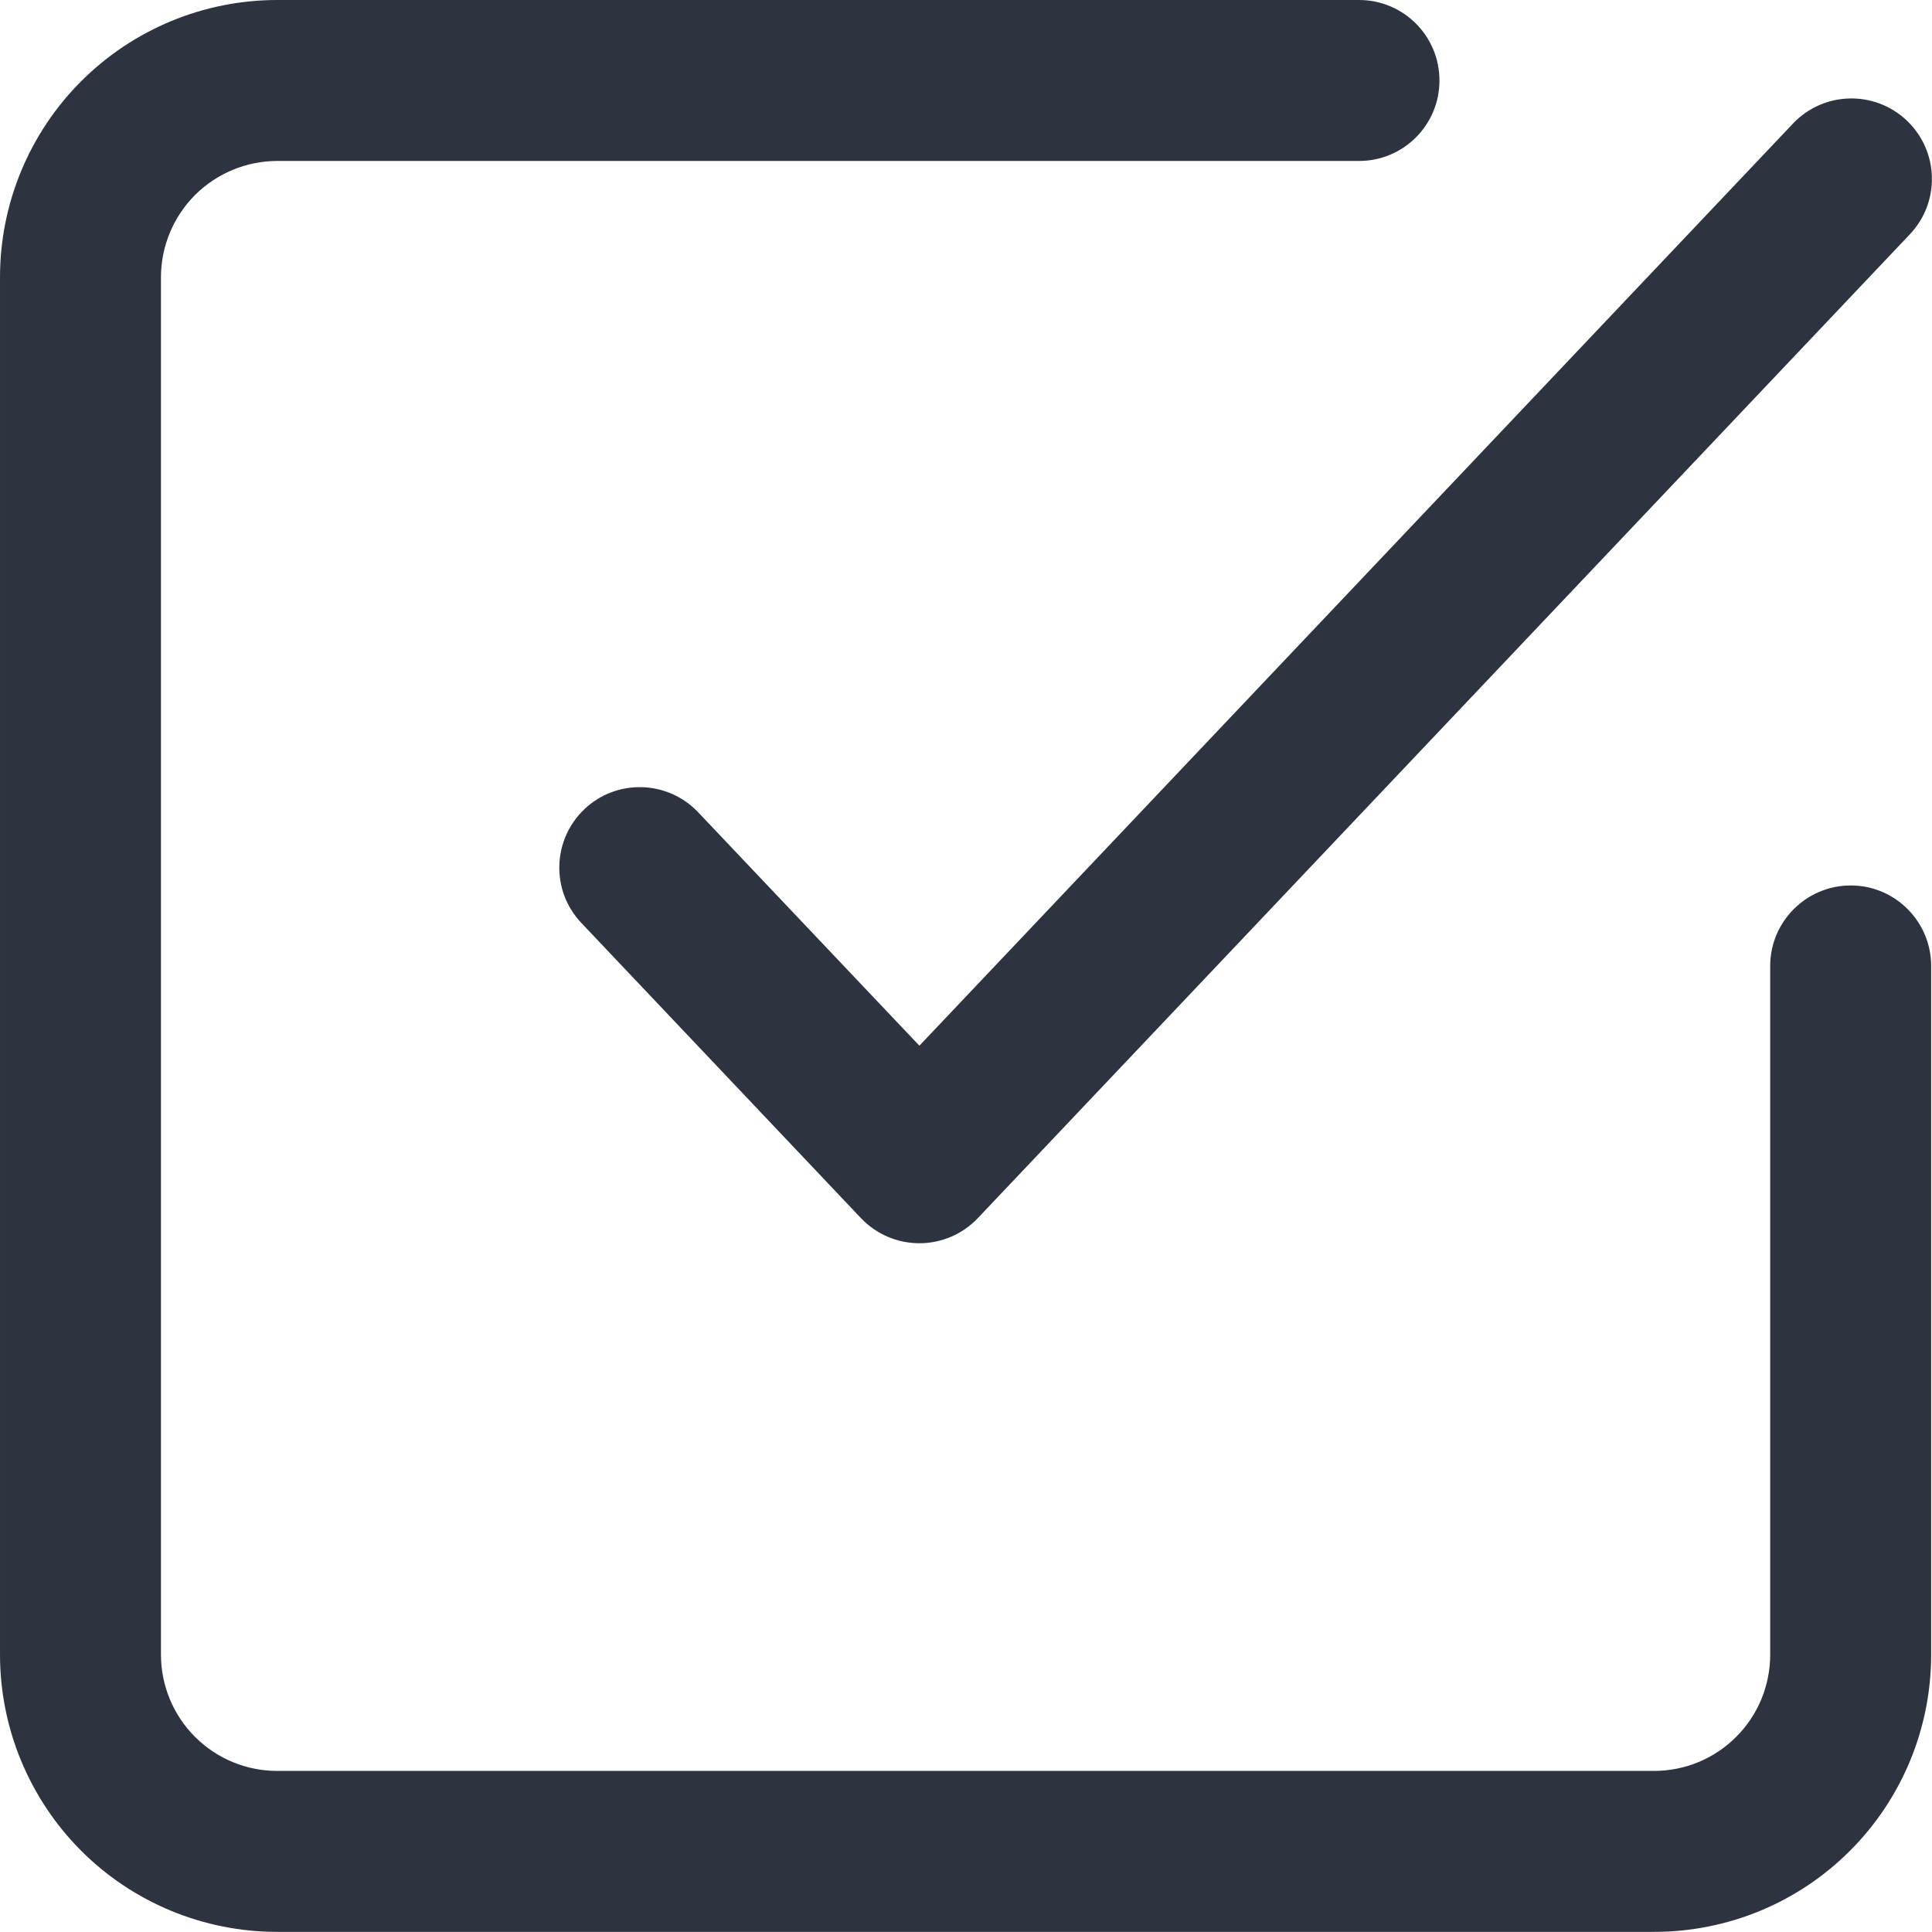
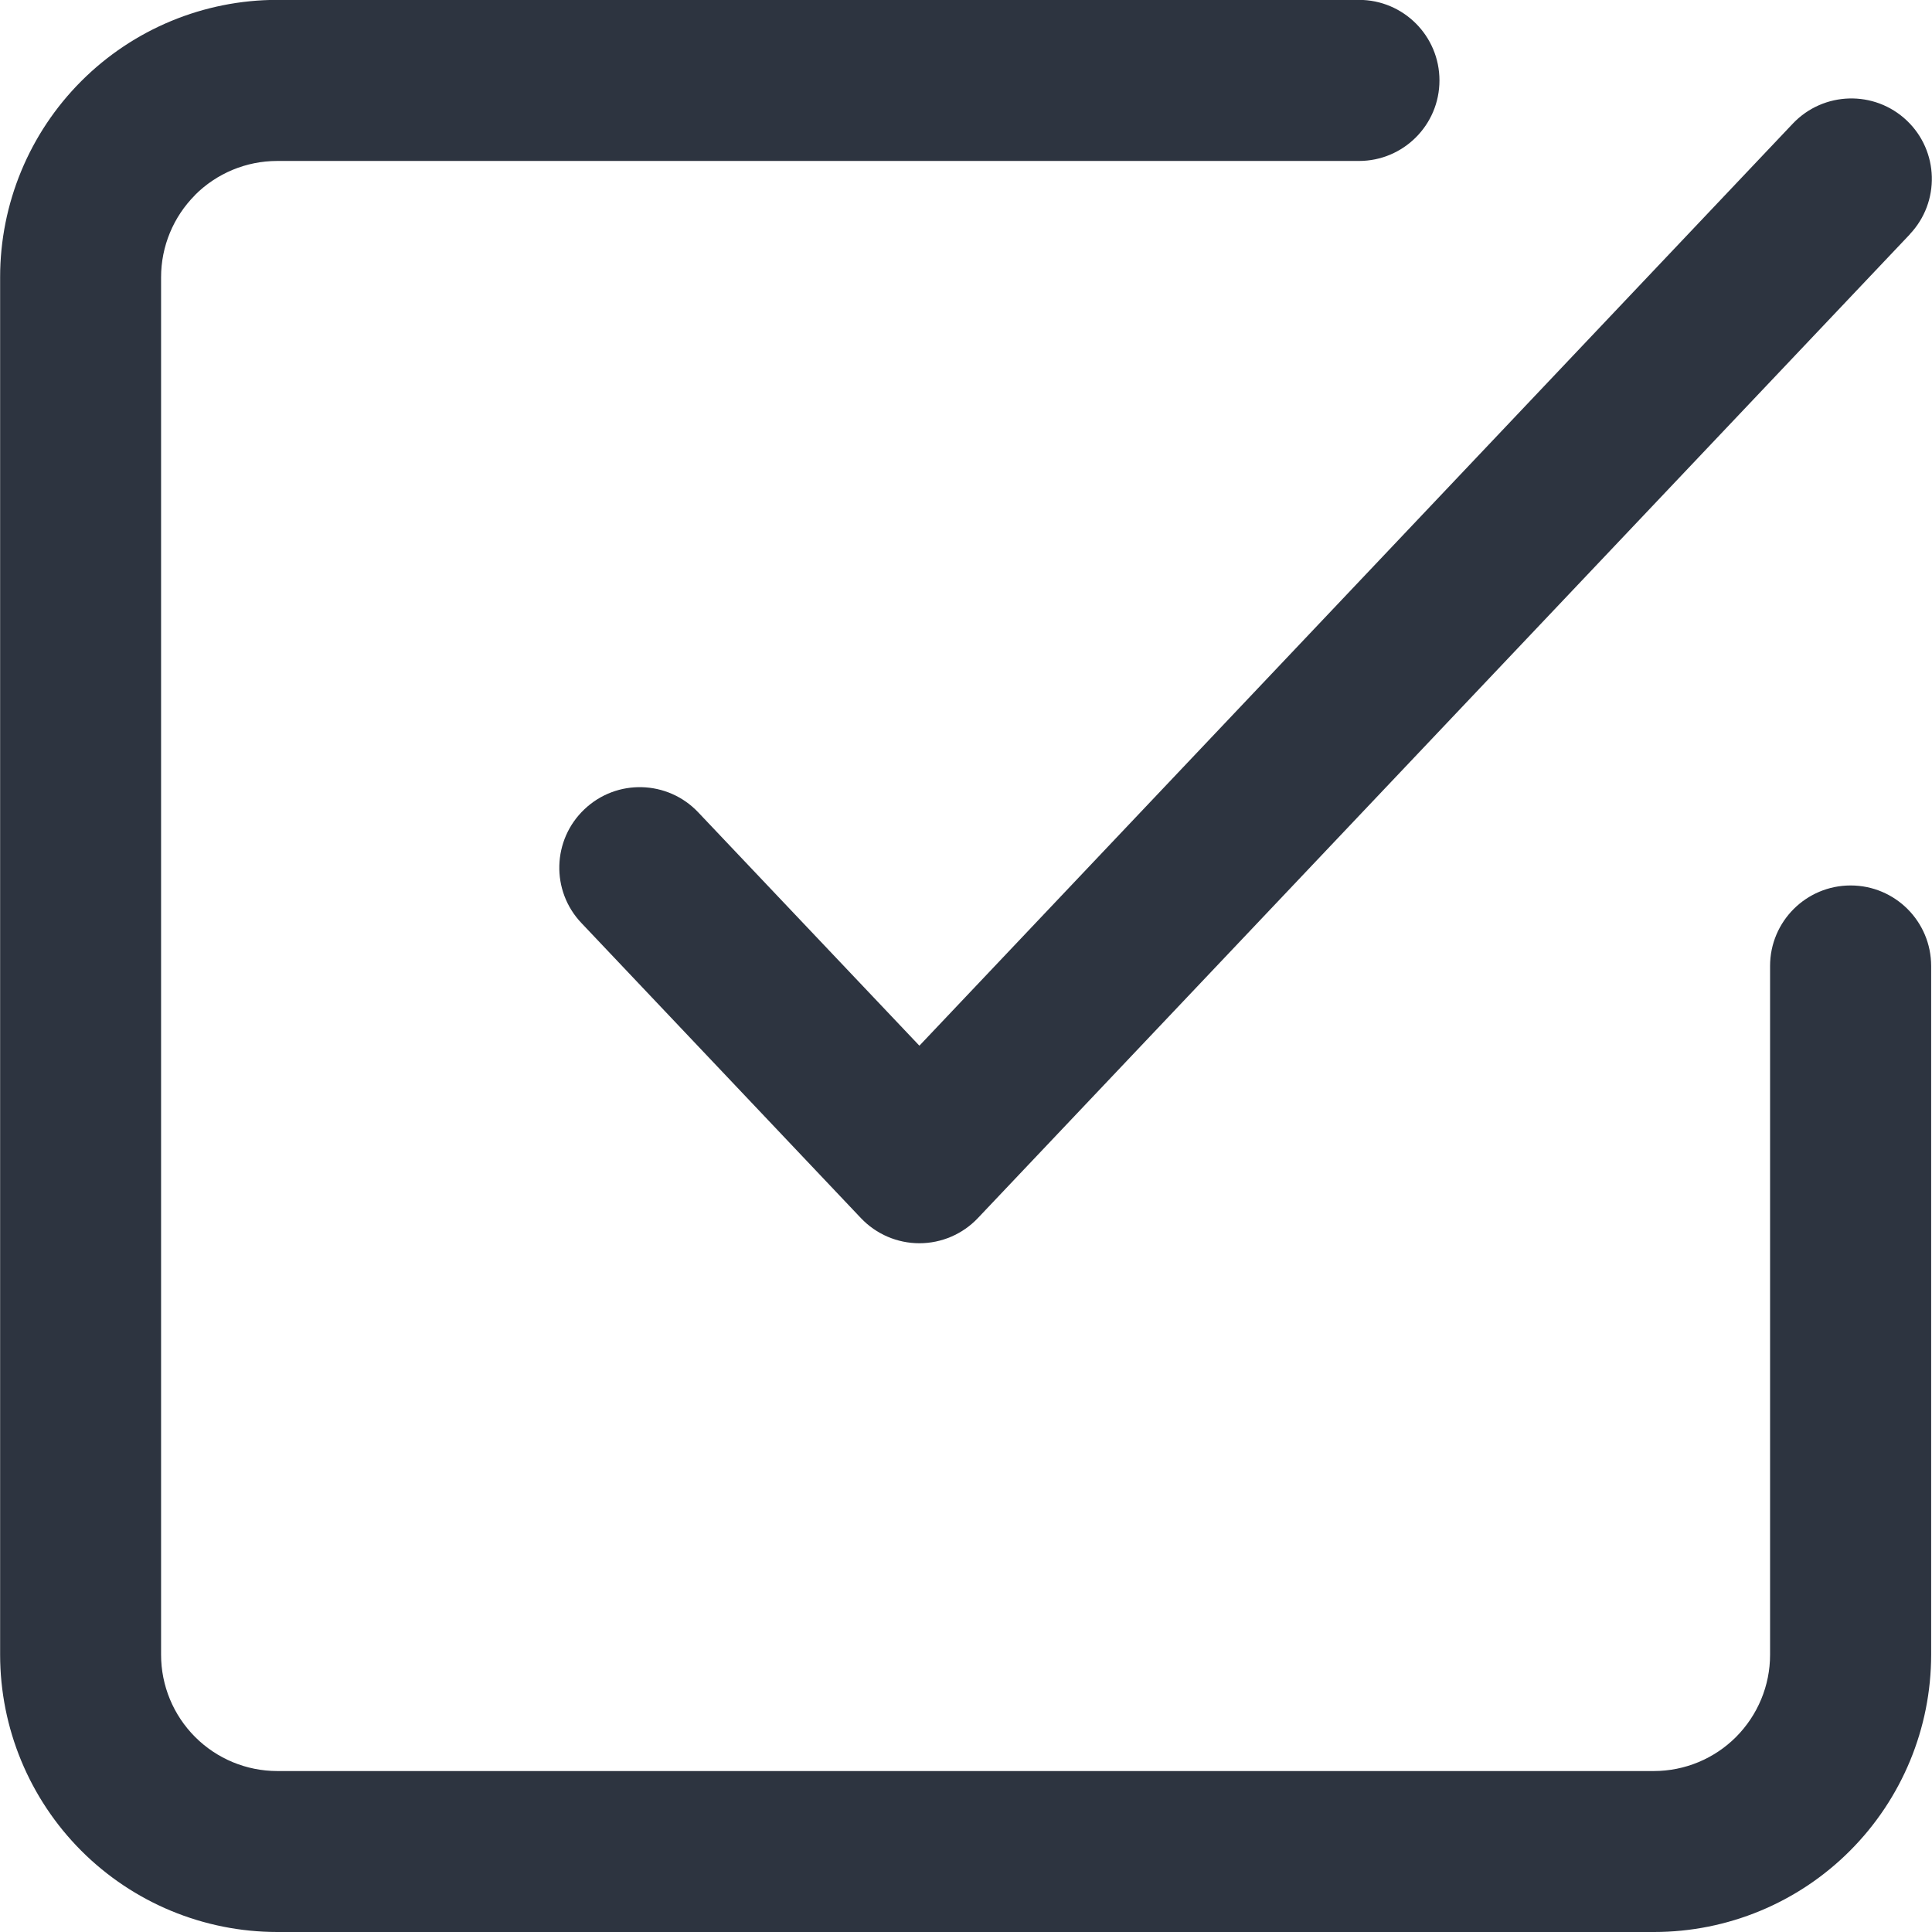
- <svg xmlns="http://www.w3.org/2000/svg" width="16" height="16" viewBox="0 0 16 16" fill="none">
-   <path fill-rule="evenodd" clip-rule="evenodd" d="M1.615 1.615C1.796 1.435 2.041 1.333 2.296 1.333H11.255C11.623 1.333 11.921 1.035 11.921 0.667C11.921 0.298 11.623 0 11.255 0H2.296C1.687 0 1.103 0.242 0.672 0.673C0.242 1.103 6.10352e-05 1.687 6.10352e-05 2.296V13.703C6.10352e-05 14.312 0.242 14.896 0.672 15.327C1.103 15.758 1.687 15.999 2.296 15.999H13.698C14.307 15.999 14.891 15.758 15.321 15.327C15.752 14.896 15.993 14.312 15.993 13.703V8C15.993 7.632 15.695 7.333 15.327 7.333C14.959 7.333 14.66 7.632 14.66 8V13.703C14.66 13.959 14.559 14.204 14.378 14.384C14.198 14.565 13.953 14.666 13.698 14.666H2.296C2.041 14.666 1.796 14.565 1.615 14.384C1.435 14.204 1.333 13.959 1.333 13.703V2.296C1.333 2.041 1.435 1.796 1.615 1.615ZM15.817 1.94C16.07 1.673 16.058 1.251 15.791 0.998C15.524 0.745 15.102 0.756 14.849 1.023L7.614 8.66L5.782 6.727C5.529 6.46 5.107 6.448 4.84 6.701C4.573 6.955 4.561 7.377 4.815 7.644L7.13 10.088C7.256 10.221 7.431 10.296 7.614 10.296C7.797 10.296 7.972 10.221 8.098 10.088L15.817 1.94Z" fill="#2D3440" />
+ <svg xmlns="http://www.w3.org/2000/svg" width="16" height="16" fill="none">
+   <path fill-rule="evenodd" clip-rule="evenodd" d="M1.615 1.615a.962.962 0 0 1 .68-.282h8.959c.368 0 .667-.298.667-.667 0-.368-.298-.667-.667-.667H2.296a2.295 2.295 0 0 0-1.623.673 2.297 2.297 0 0 0-.672 1.624V13.703c0 .609.242 1.193.672 1.624a2.295 2.295 0 0 0 1.623.673H13.698c.609 0 1.193-.242 1.623-.673a2.297 2.297 0 0 0 .672-1.624V8c0-.368-.298-.667-.667-.667-.368 0-.667.298-.667.667v5.704c0 .256-.102.5-.282.681a.962.962 0 0 1-.68.282H2.296a.962.962 0 0 1-.68-.282.963.963 0 0 1-.282-.681V2.296a.963.963 0 0 1 .282-.681Zm14.201.325c.253-.267.242-.689-.025-.942-.267-.253-.689-.242-.943.025L7.614 8.66l-1.832-1.933c-.253-.267-.675-.279-.942-.025-.267.253-.279.675-.025.942L7.13 10.088a.667.667 0 0 0 .484.208.667.667 0 0 0 .484-.208l7.719-8.148Z" fill="#2D3440" />
</svg>
